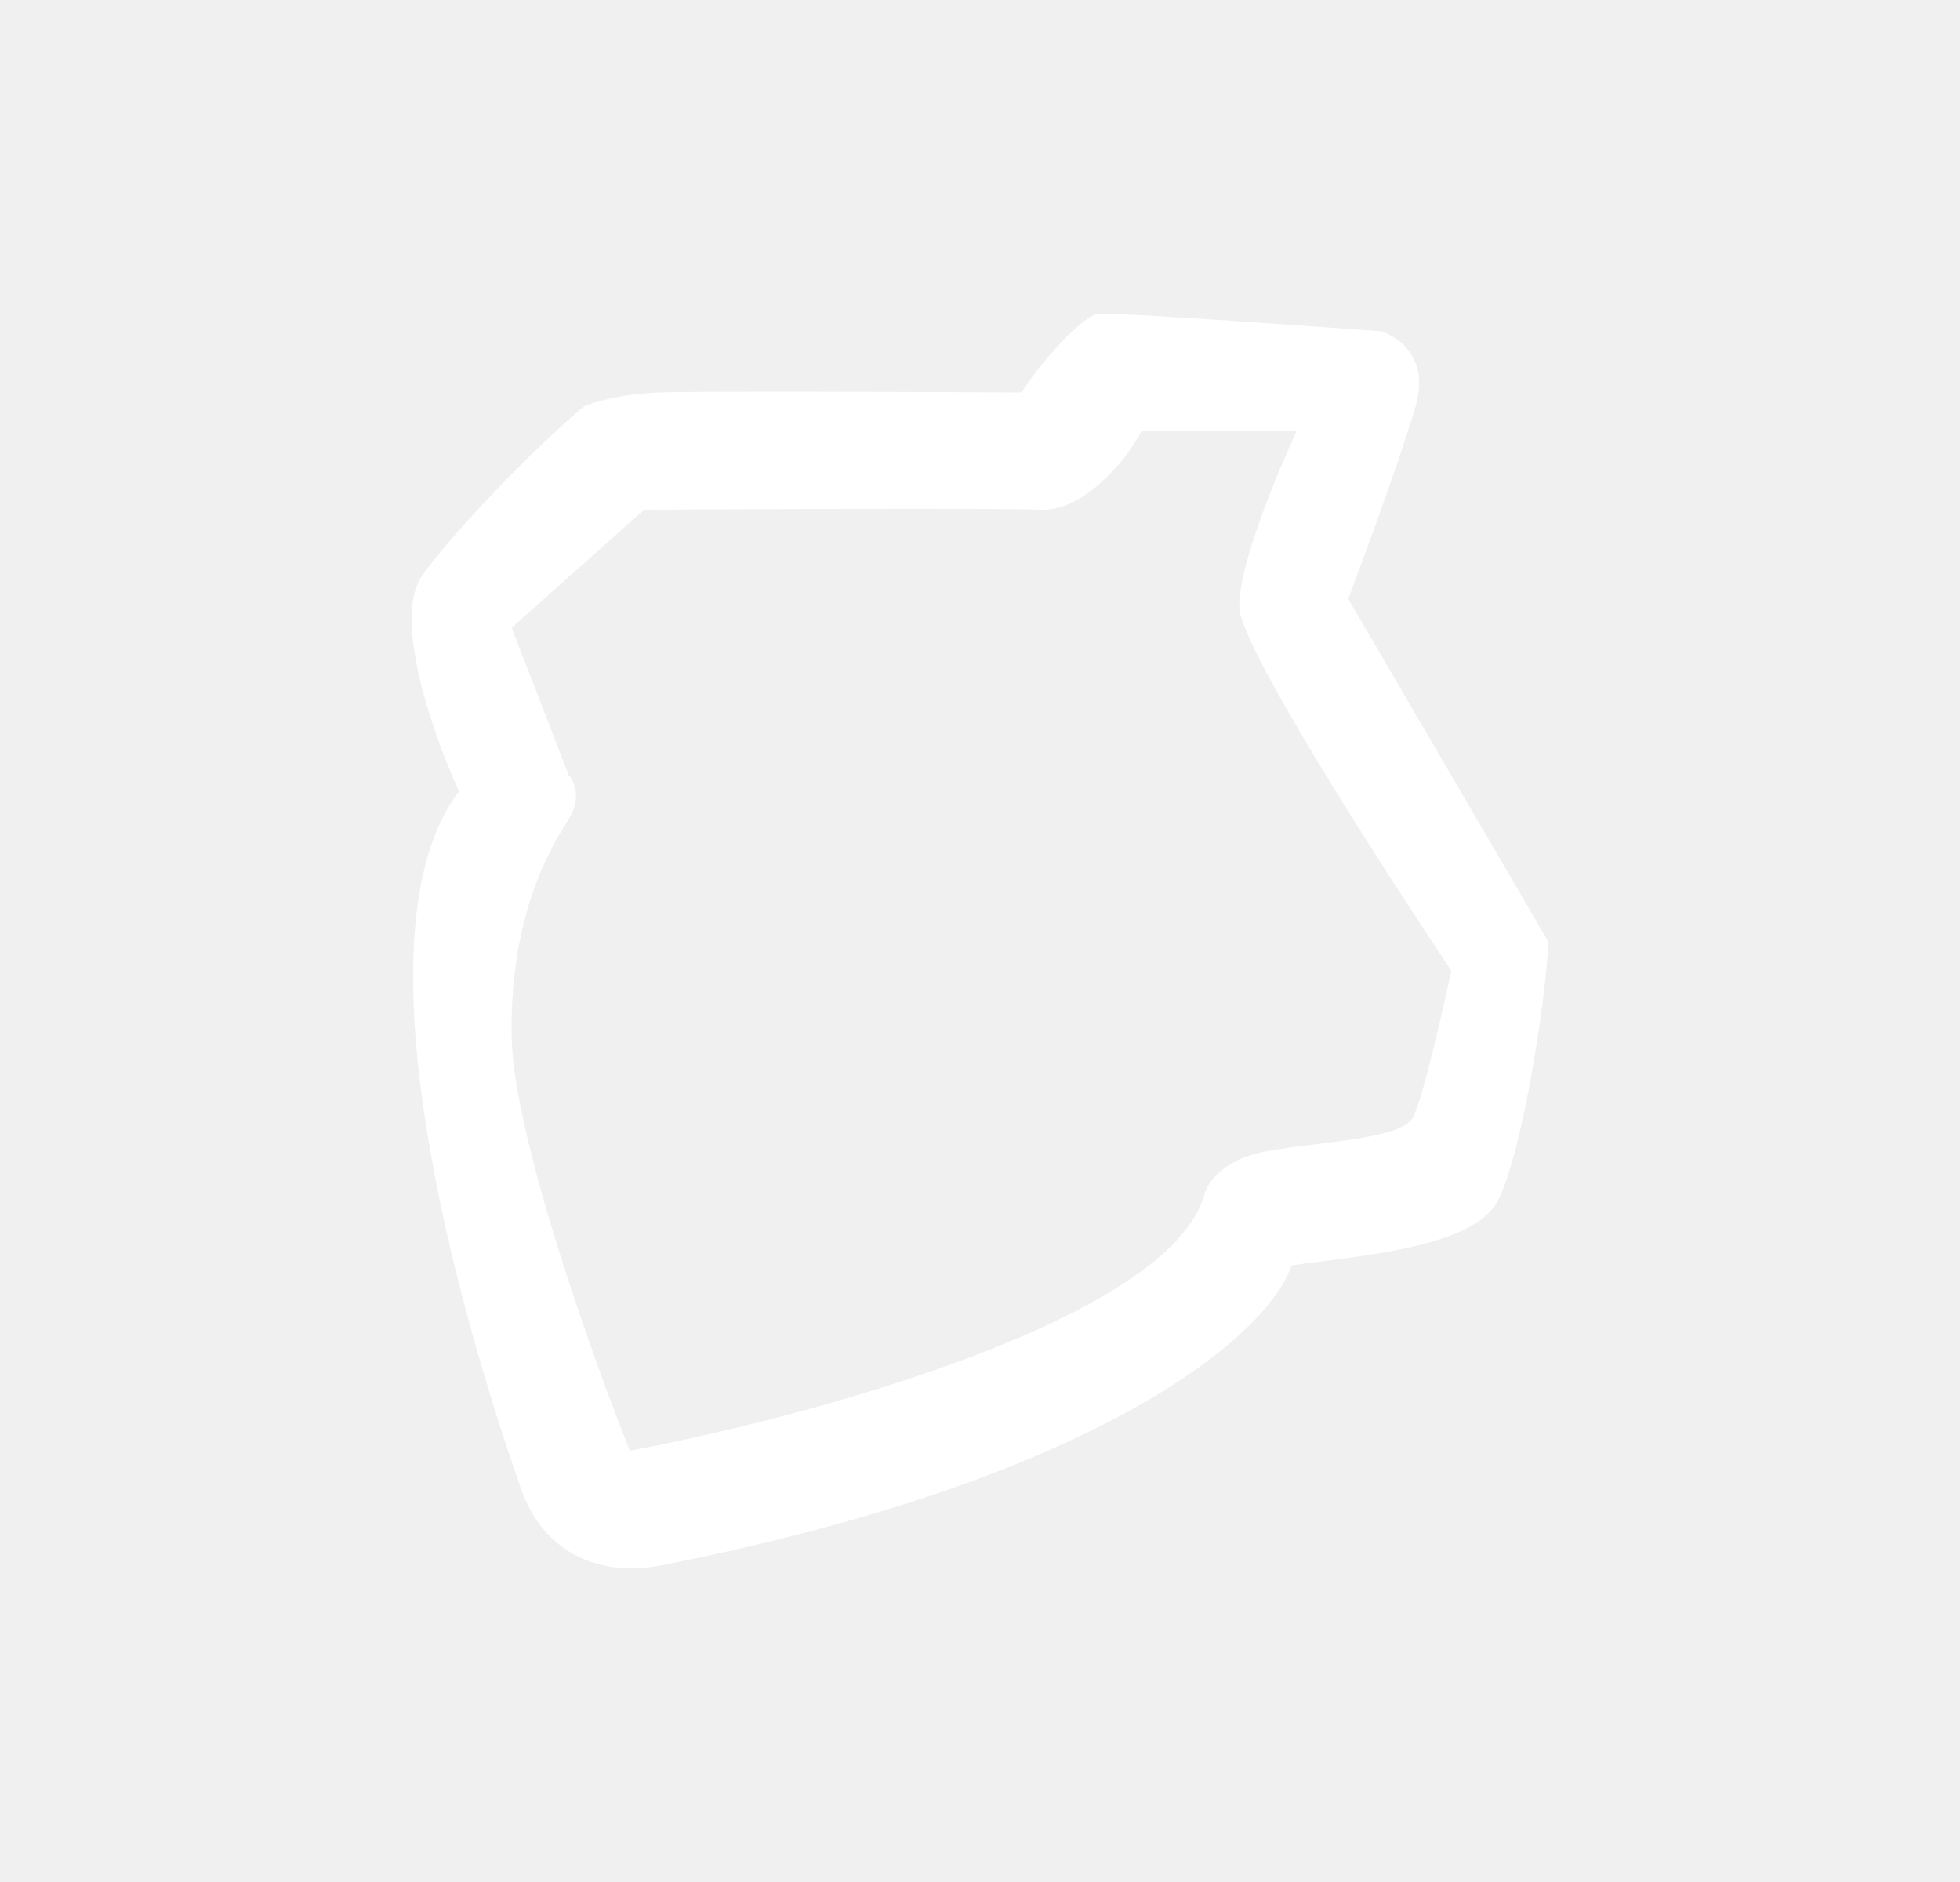
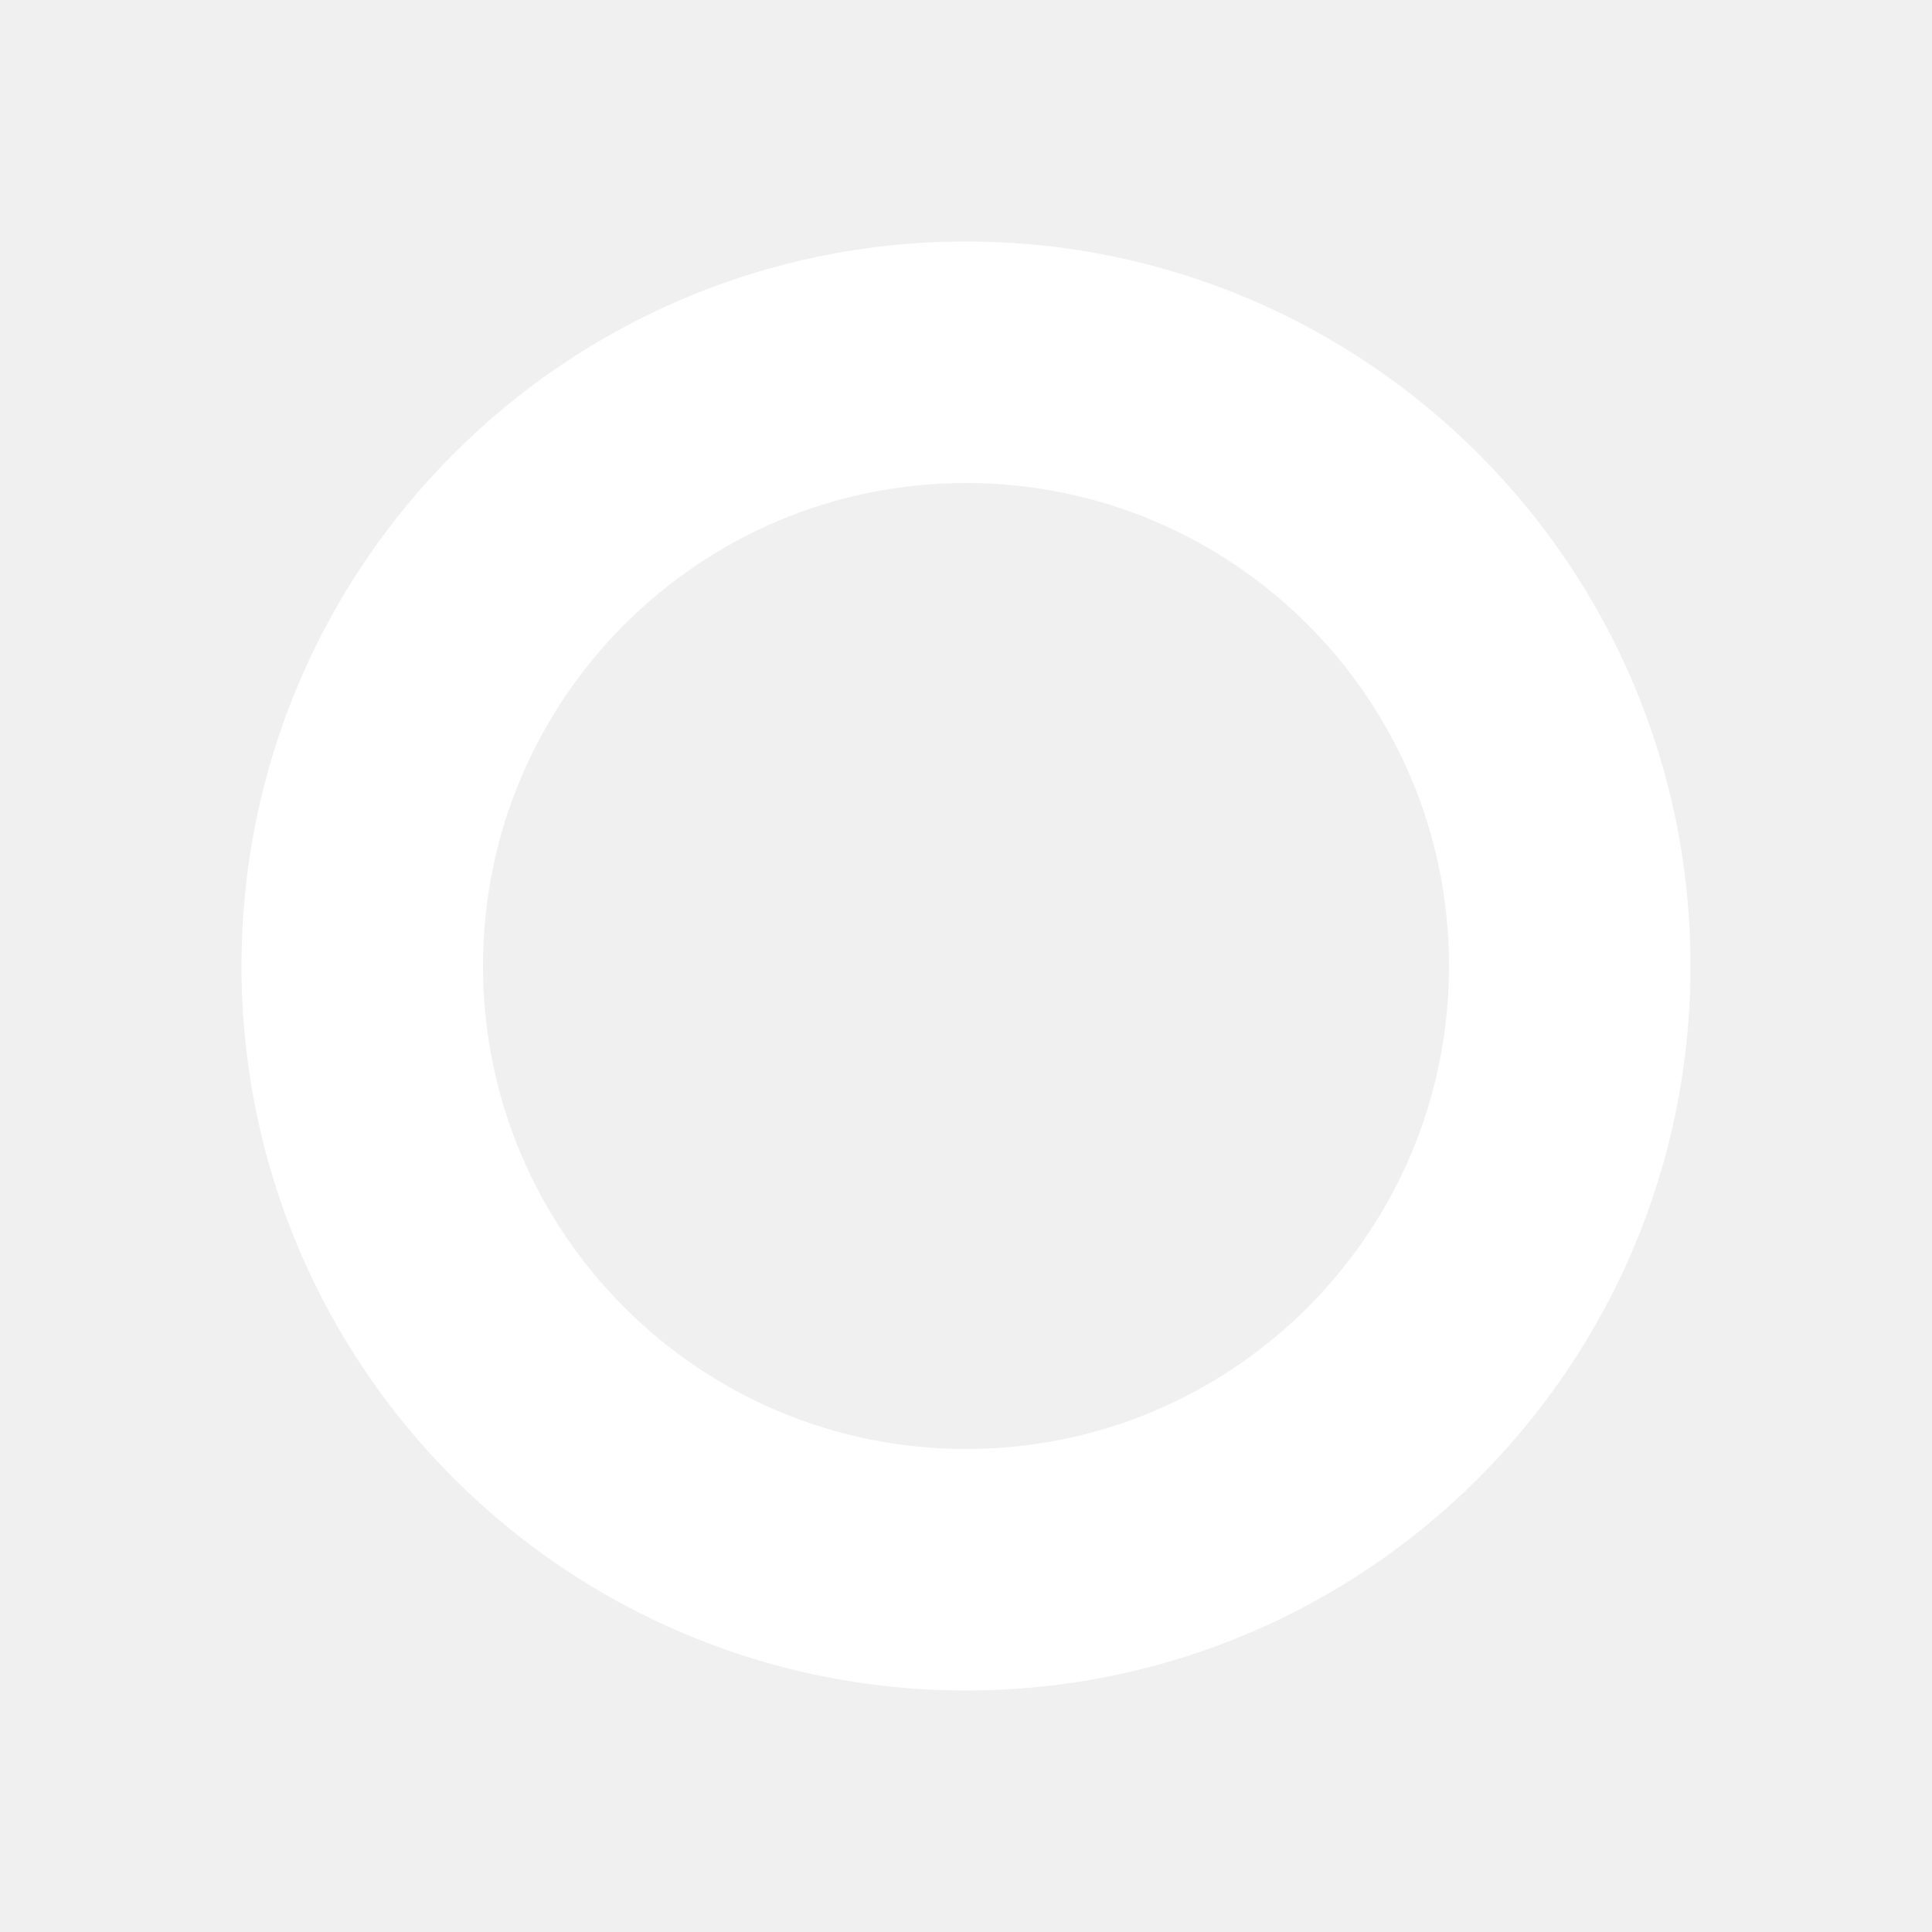
- <svg xmlns="http://www.w3.org/2000/svg" width="25" height="24" viewBox="0 0 25 24" fill="none">
-   <path fill-rule="evenodd" clip-rule="evenodd" d="M5.855 10.091C5.539 9.407 5.001 7.901 5.381 7.347C5.761 6.794 6.915 5.615 7.45 5.183C7.563 5.131 7.915 5.023 8.421 5.005C8.928 4.987 11.705 4.998 13.031 5.005C13.272 4.618 13.813 4.019 14.012 4.001C14.21 3.983 16.489 4.142 17.604 4.224C17.83 4.284 18.236 4.559 18.056 5.183C17.875 5.808 17.408 7.08 17.197 7.637L19.75 12.01C19.72 12.746 19.42 14.675 19.113 15.299C18.85 15.833 17.696 15.979 16.863 16.085C16.722 16.103 16.591 16.12 16.474 16.137C16.174 17.026 14.043 18.859 8.431 19.962C7.613 20.123 6.919 19.77 6.647 18.991C5.649 16.137 4.575 11.767 5.855 10.091ZM7.254 9.885C7.324 9.961 7.421 10.181 7.254 10.444L7.253 10.447C7.044 10.778 6.501 11.641 6.526 13.214C6.547 14.475 7.54 17.264 8.034 18.5C10.296 18.077 14.929 16.828 15.366 15.222C15.401 15.086 15.6 14.79 16.119 14.688C16.313 14.65 16.545 14.621 16.78 14.593C17.336 14.523 17.908 14.453 18.018 14.256C18.143 14.033 18.399 12.909 18.511 12.376C17.619 11.046 15.829 8.259 15.808 7.751C15.787 7.242 16.284 6.051 16.536 5.5H14.56C14.352 5.898 13.806 6.52 13.286 6.5C12.766 6.48 9.69 6.491 8.216 6.5L6.526 8.005L7.254 9.885Z" fill="white" />
+ <svg xmlns="http://www.w3.org/2000/svg" width="24" height="24" viewBox="0 0 24 24" fill="none">
+   <path fill-rule="evenodd" clip-rule="evenodd" d="M12 18C15.314 18 18 15.314 18 12C18 8.686 15.314 6 12 6C8.686 6 6 8.686 6 12C6 15.314 8.686 18 12 18ZM12 21C16.971 21 21 16.971 21 12C21 7.029 16.971 3 12 3C7.029 3 3 7.029 3 12C3 16.971 7.029 21 12 21Z" fill="white" />
</svg>
